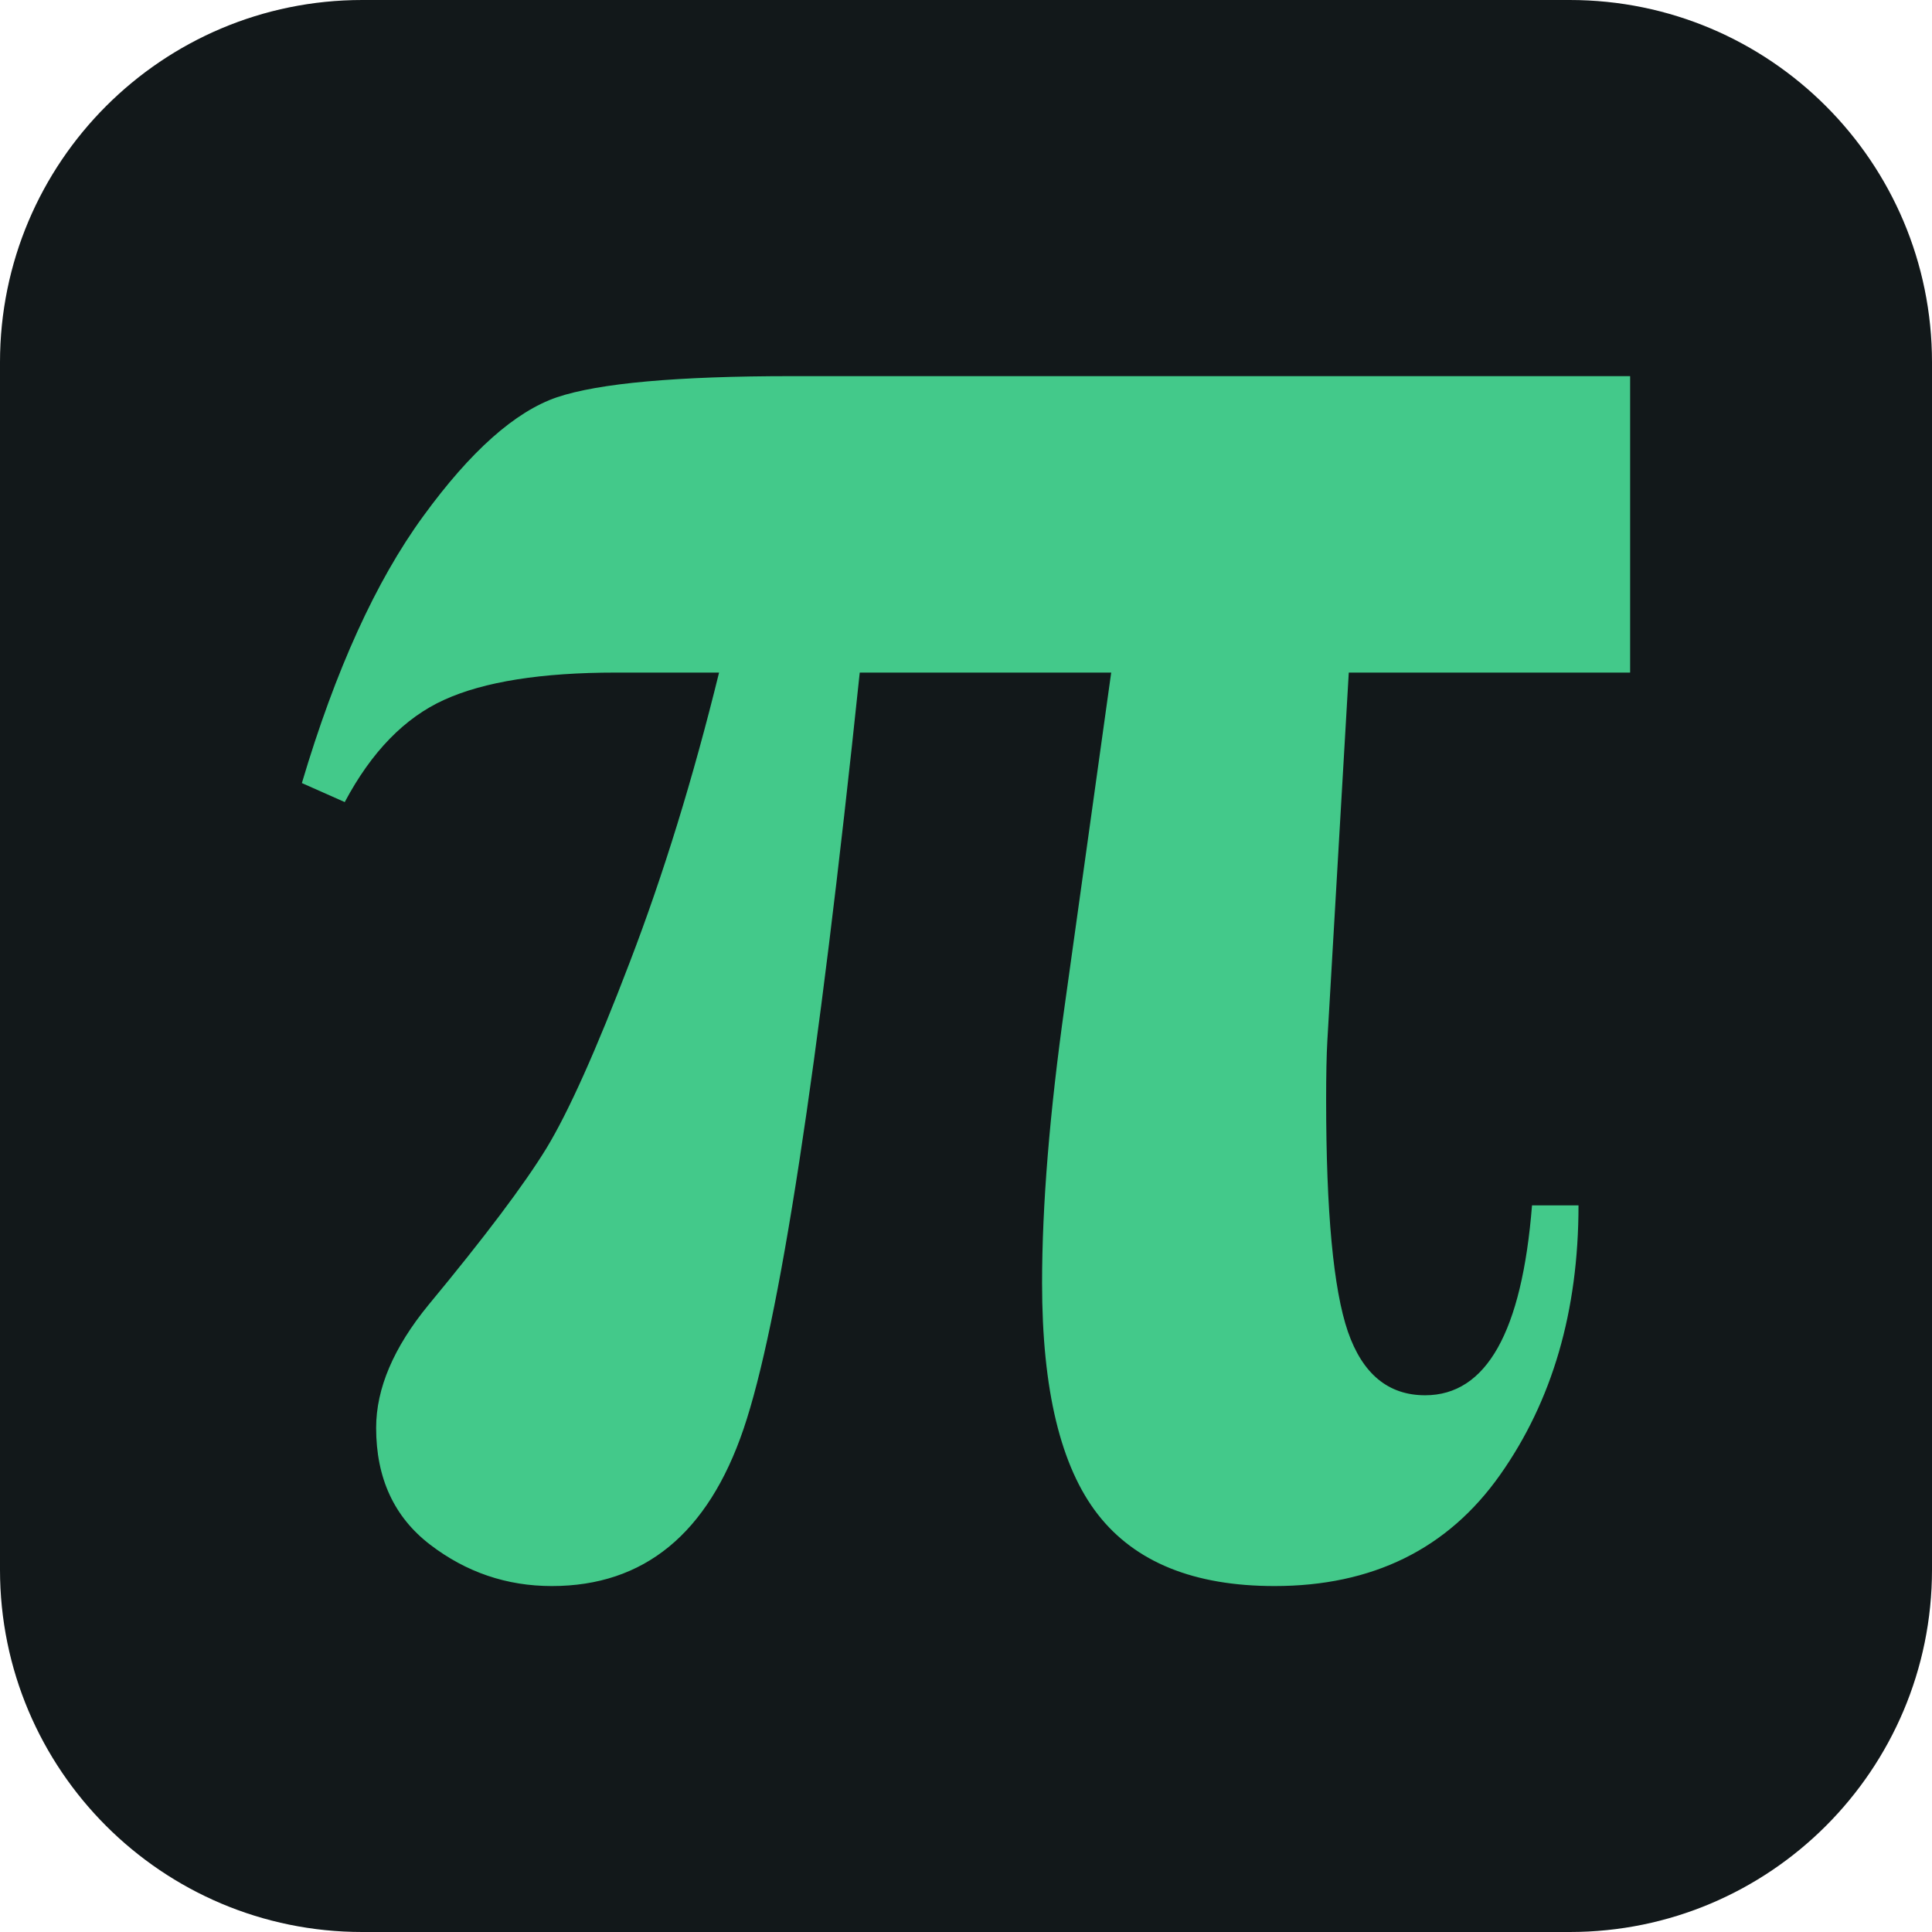
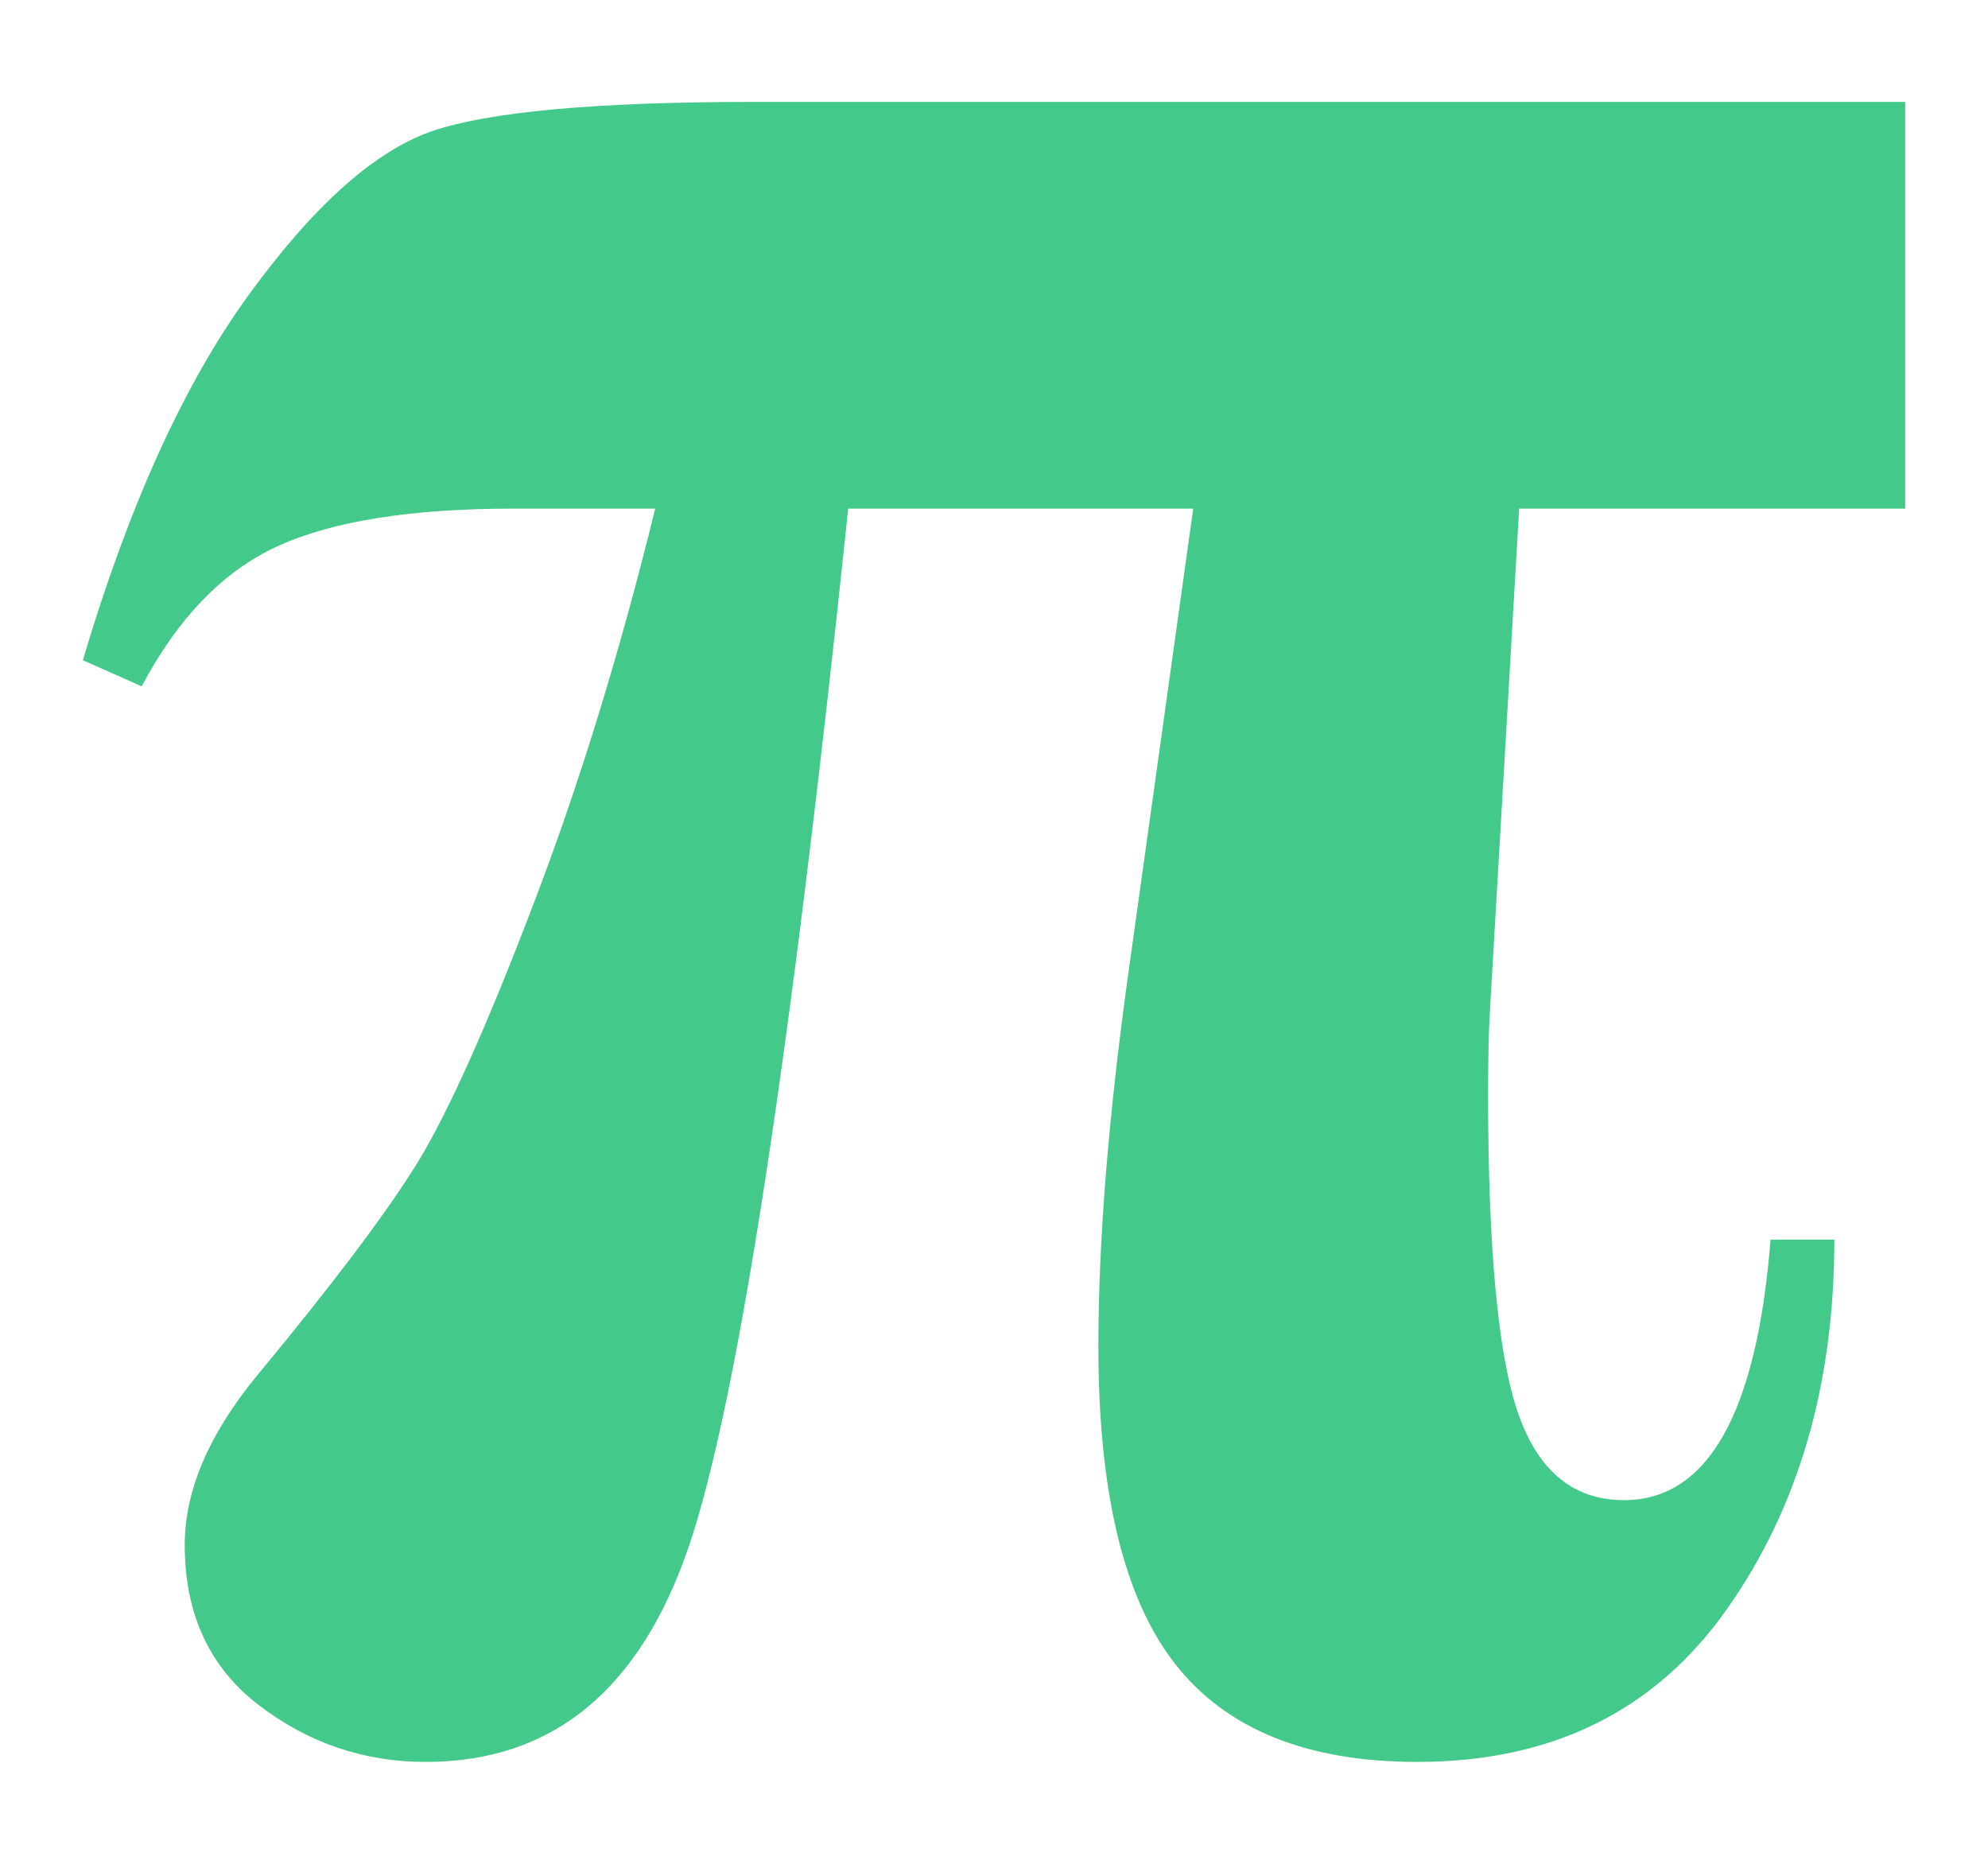
- <svg xmlns="http://www.w3.org/2000/svg" viewBox="0 0 64 64">
-   <rect width="64" height="64" rx="12" fill="#12181a" />
+ <svg xmlns="http://www.w3.org/2000/svg" viewBox="8 10 48 45">
  <path fill="#43c98a" d="M36.81 22.28L28.48 22.28Q26.40 42.14 24.63 47.34Q22.86 52.54 18.28 52.54Q16.04 52.54 14.25 51.17Q12.46 49.80 12.46 47.30Q12.46 45.34 14.20 43.22Q16.99 39.85 18.10 38.04Q19.20 36.23 20.86 31.88Q22.53 27.53 23.82 22.28L20.41 22.28Q16.70 22.28 14.72 23.18Q12.75 24.07 11.42 26.57L10 25.94Q11.67 20.32 14.02 17.10Q16.37 13.87 18.45 13.16Q20.53 12.46 26.23 12.46L54 12.46L54 22.28L44.68 22.28L43.97 34.48Q43.93 35.18 43.93 36.43Q43.93 42.01 44.65 44.11Q45.38 46.22 47.21 46.22Q50.25 46.22 50.75 39.93L52.29 39.93Q52.29 45.18 49.69 48.86Q47.09 52.54 42.22 52.54Q38.22 52.54 36.37 50.17Q34.52 47.80 34.52 42.51Q34.52 38.64 35.27 33.31" />
</svg>
